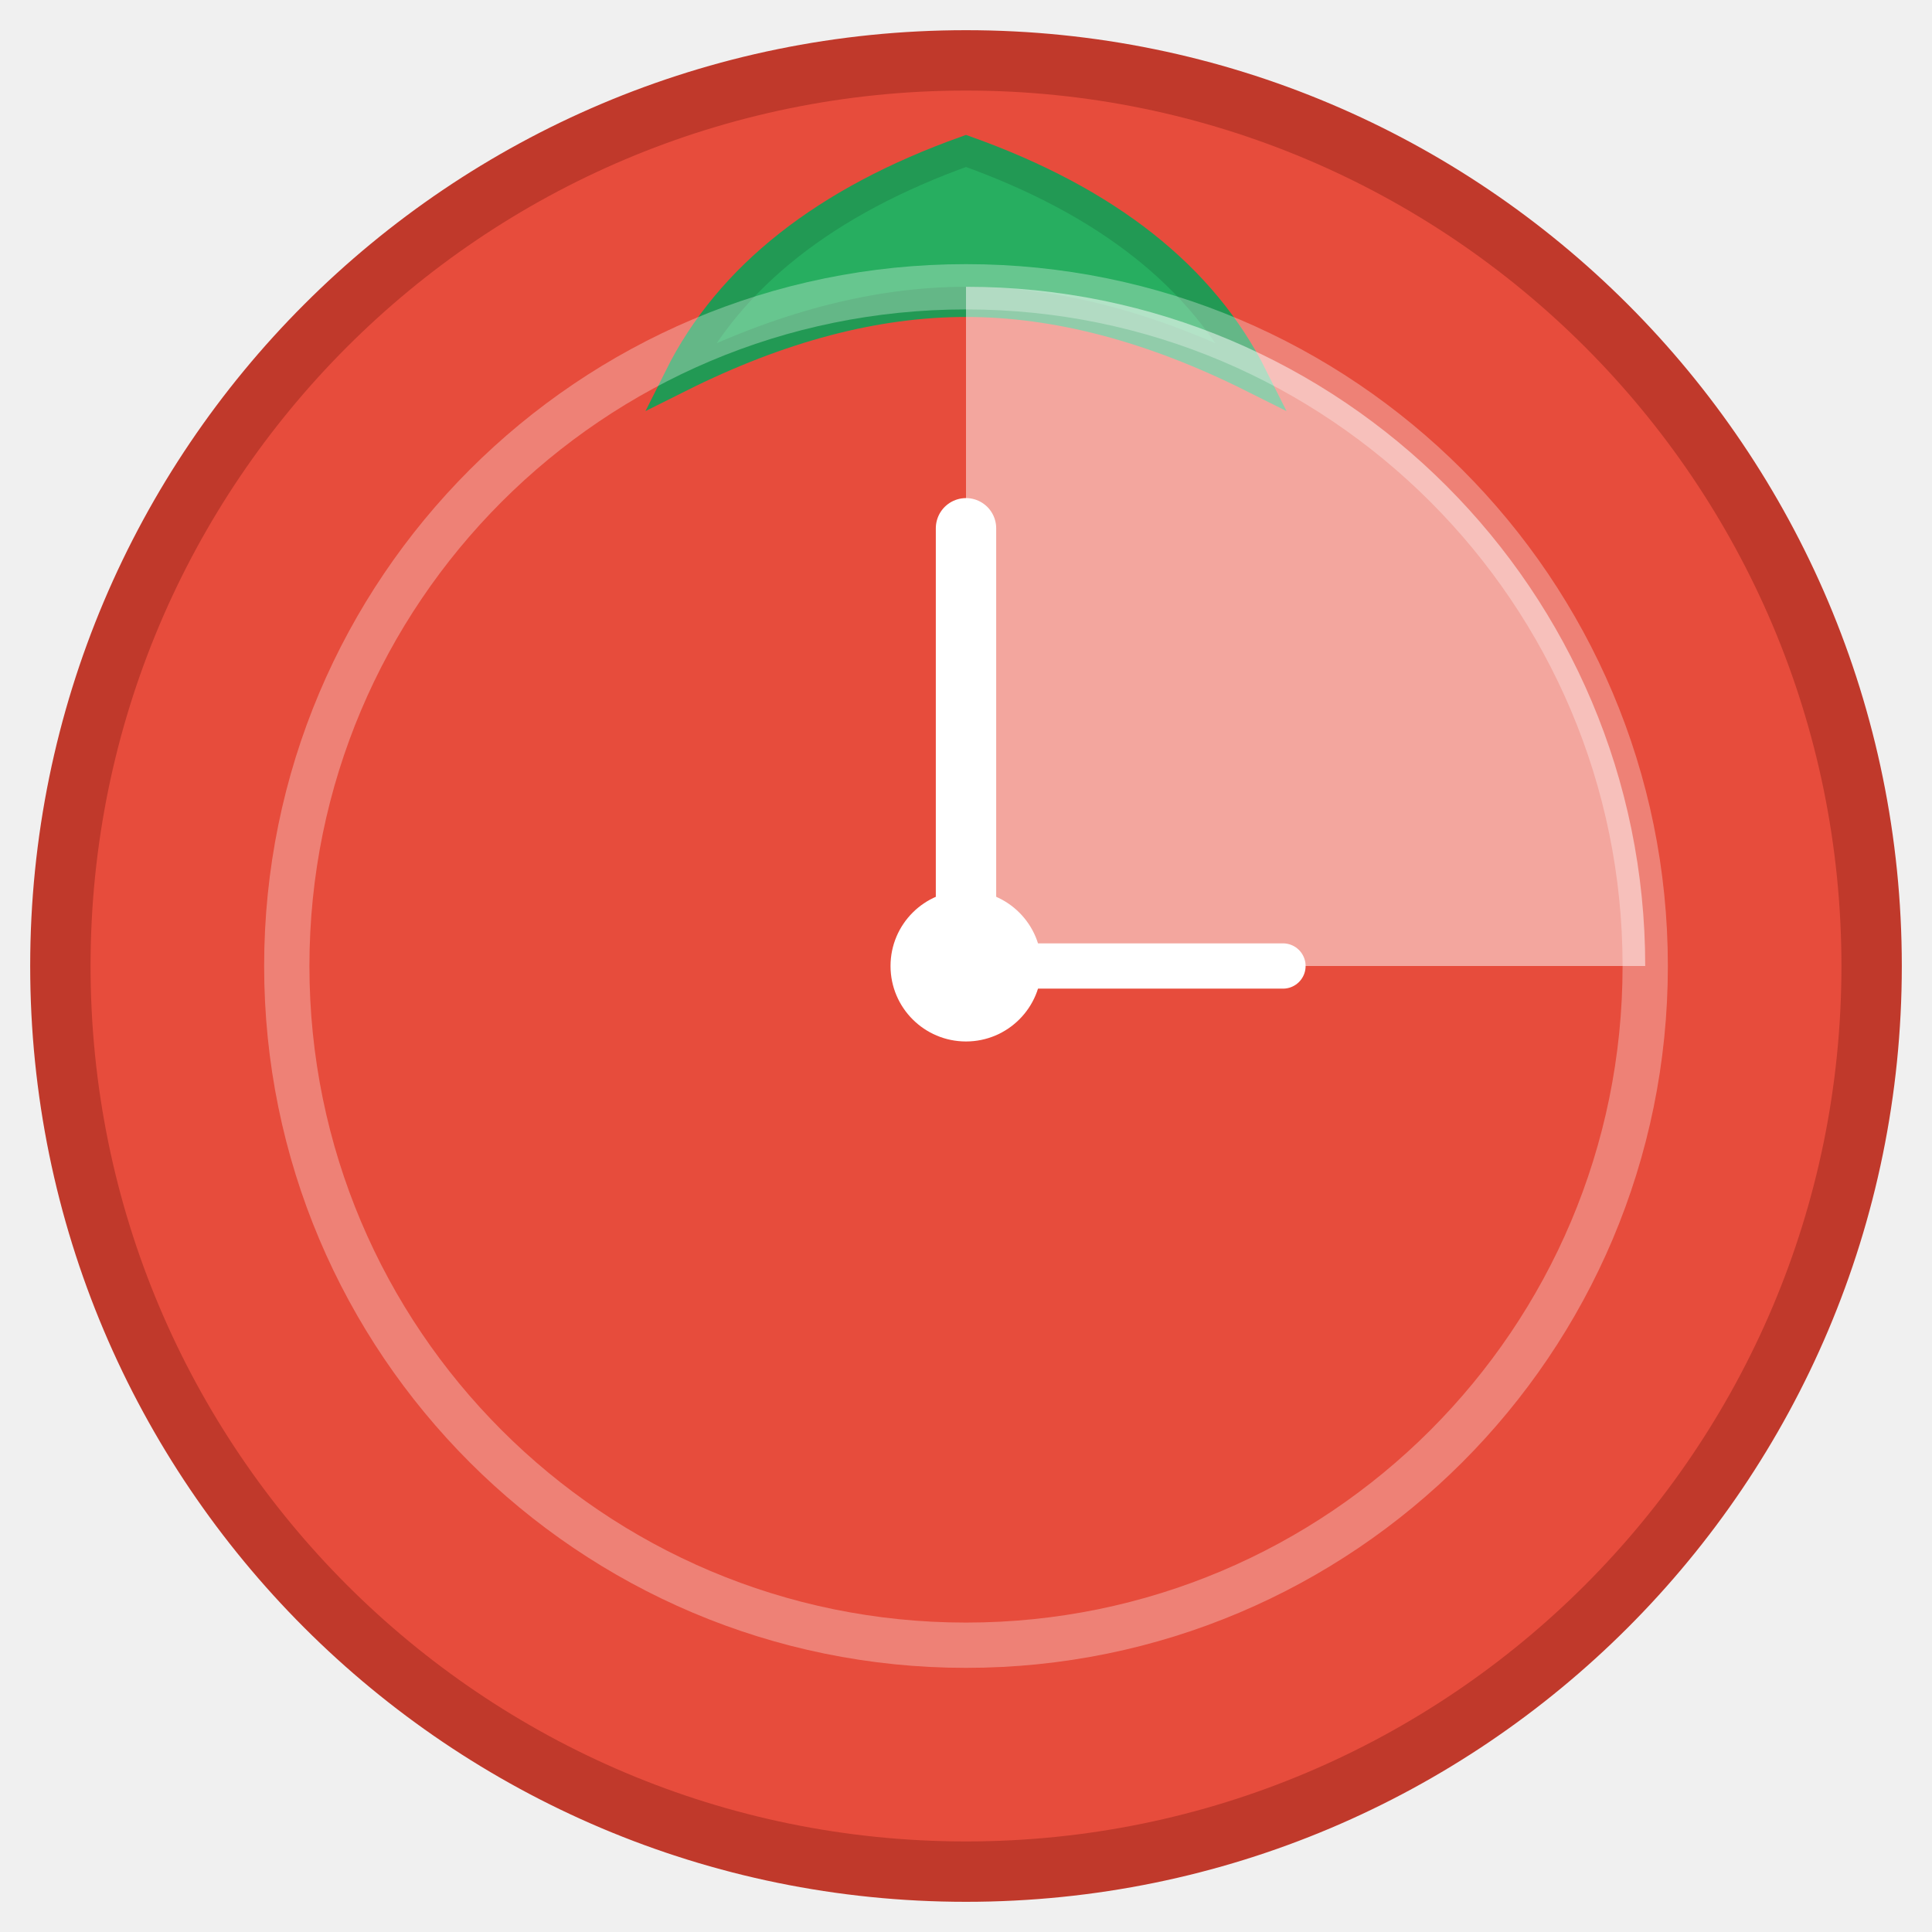
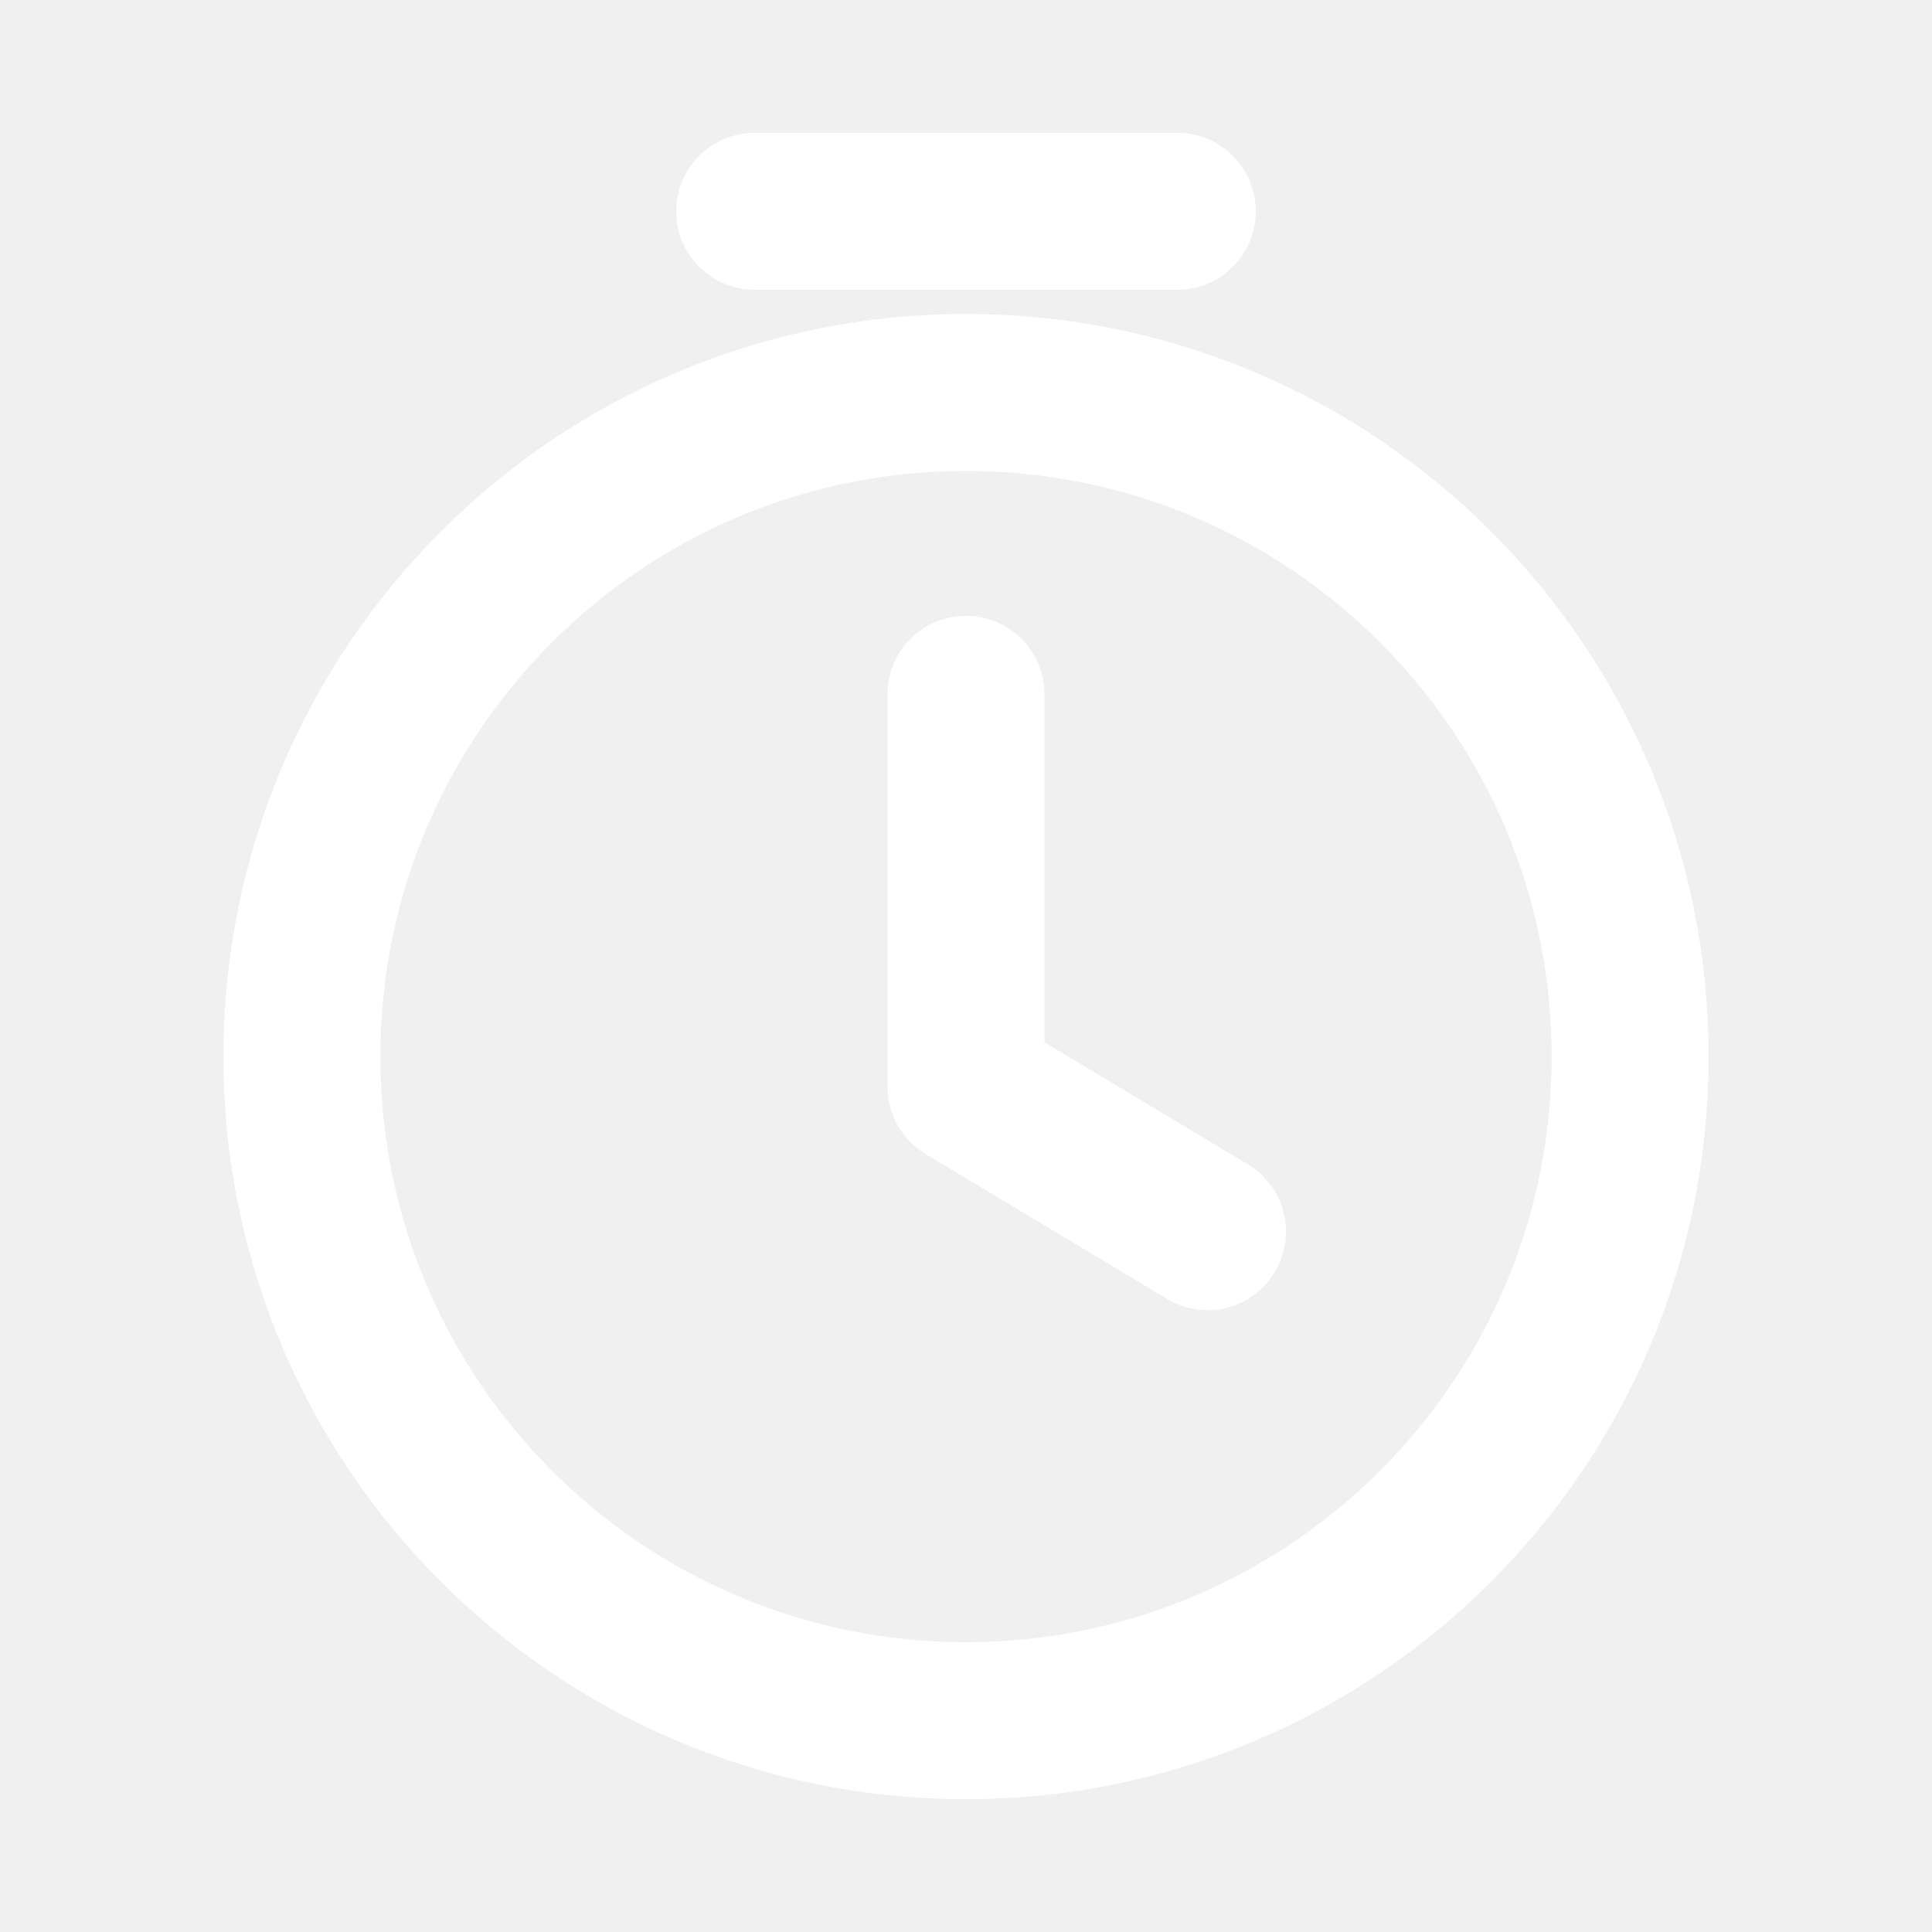
- <svg xmlns="http://www.w3.org/2000/svg" width="128" height="128" viewBox="0 0 128 128">
-   <circle cx="64" cy="64" r="60" fill="#E74C3C" stroke="#C0392B" stroke-width="4" />
-   <path d="M 64 10 Q 50 15 45 25 Q 55 20 64 20 Q 73 20 83 25 Q 78 15 64 10 Z" fill="#27AE60" stroke="#229954" stroke-width="2" />
-   <circle cx="64" cy="64" r="45" fill="none" stroke="white" stroke-width="3" opacity="0.3" />
-   <path d="M 64 19 A 45 45 0 0 1 109 64 L 64 64 Z" fill="white" opacity="0.5" />
-   <line x1="64" y1="64" x2="64" y2="35" stroke="white" stroke-width="4" stroke-linecap="round" />
-   <line x1="64" y1="64" x2="85" y2="64" stroke="white" stroke-width="3" stroke-linecap="round" />
-   <circle cx="64" cy="64" r="5" fill="white" />
+ <svg xmlns="http://www.w3.org/2000/svg" viewBox="0 0 32 32" width="32" height="32">
+   <g fill="none" stroke="#ffffff" stroke-width="2.6" stroke-linecap="round" stroke-linejoin="round">
+     <circle cx="16" cy="17.5" r="11" />
+     <path d="M16 11.5v6.5l4 2.4" />
+     <path d="M12.5 3.5h7" />
+   </g>
</svg>
